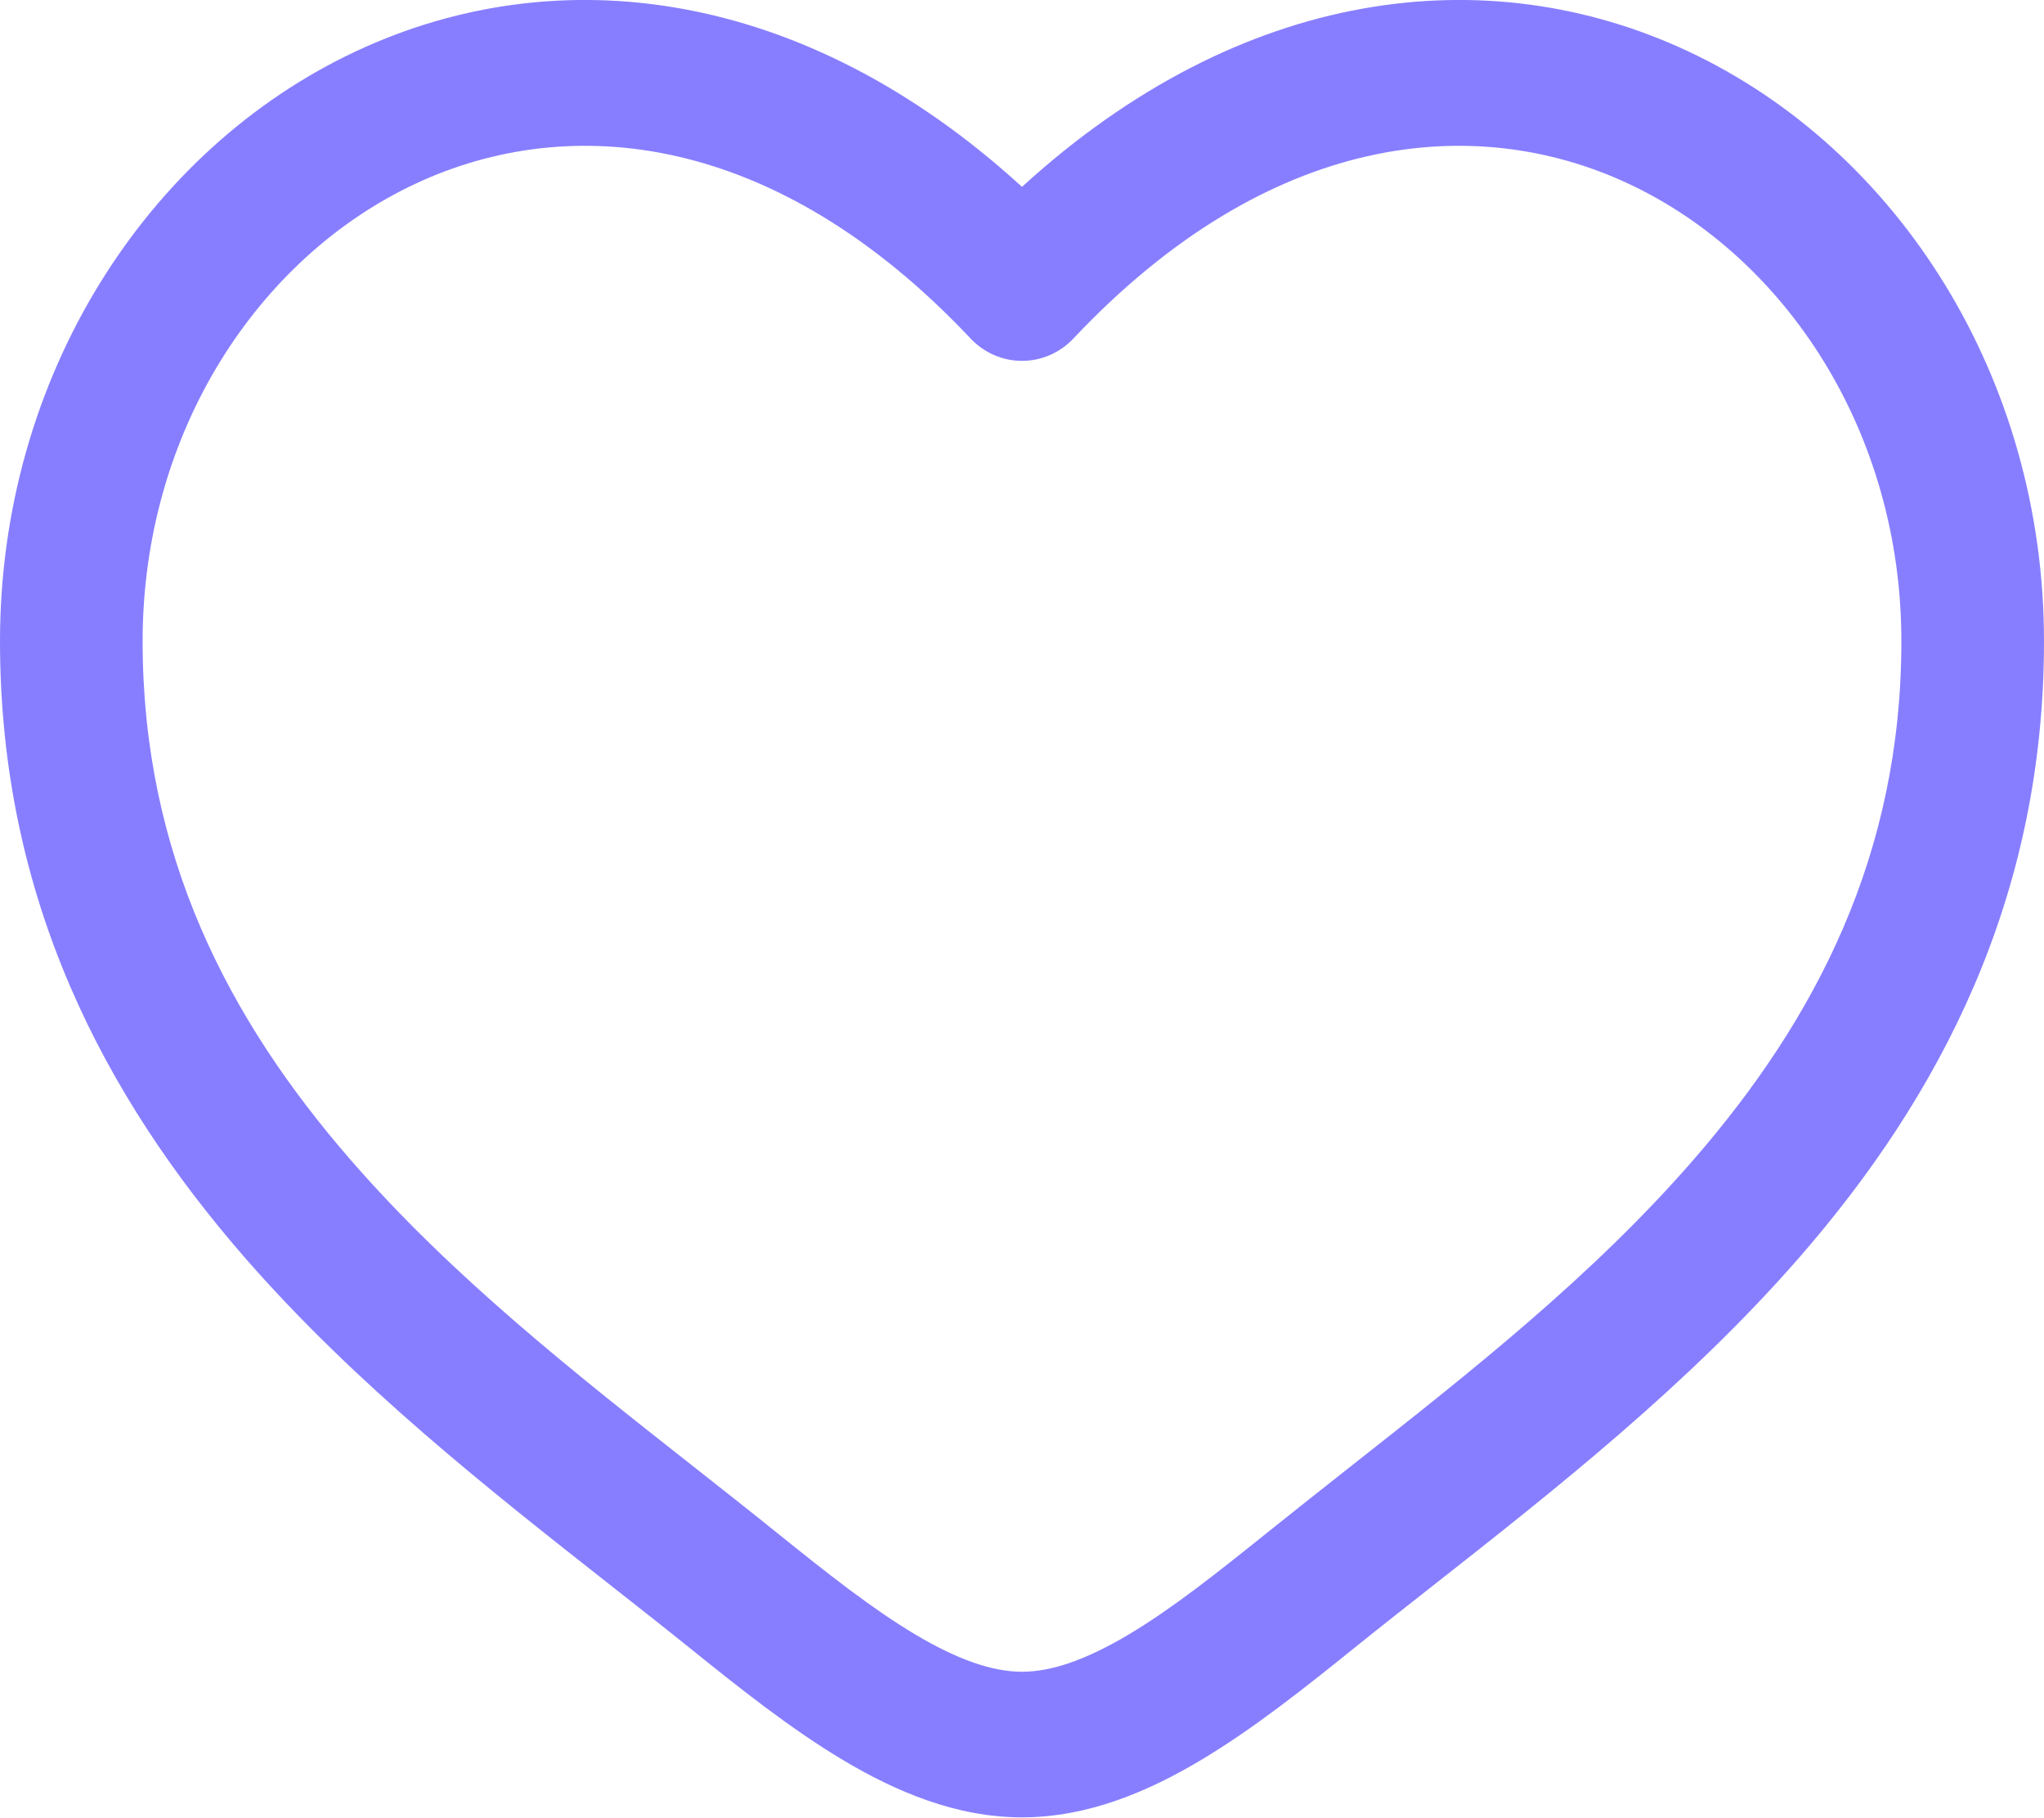
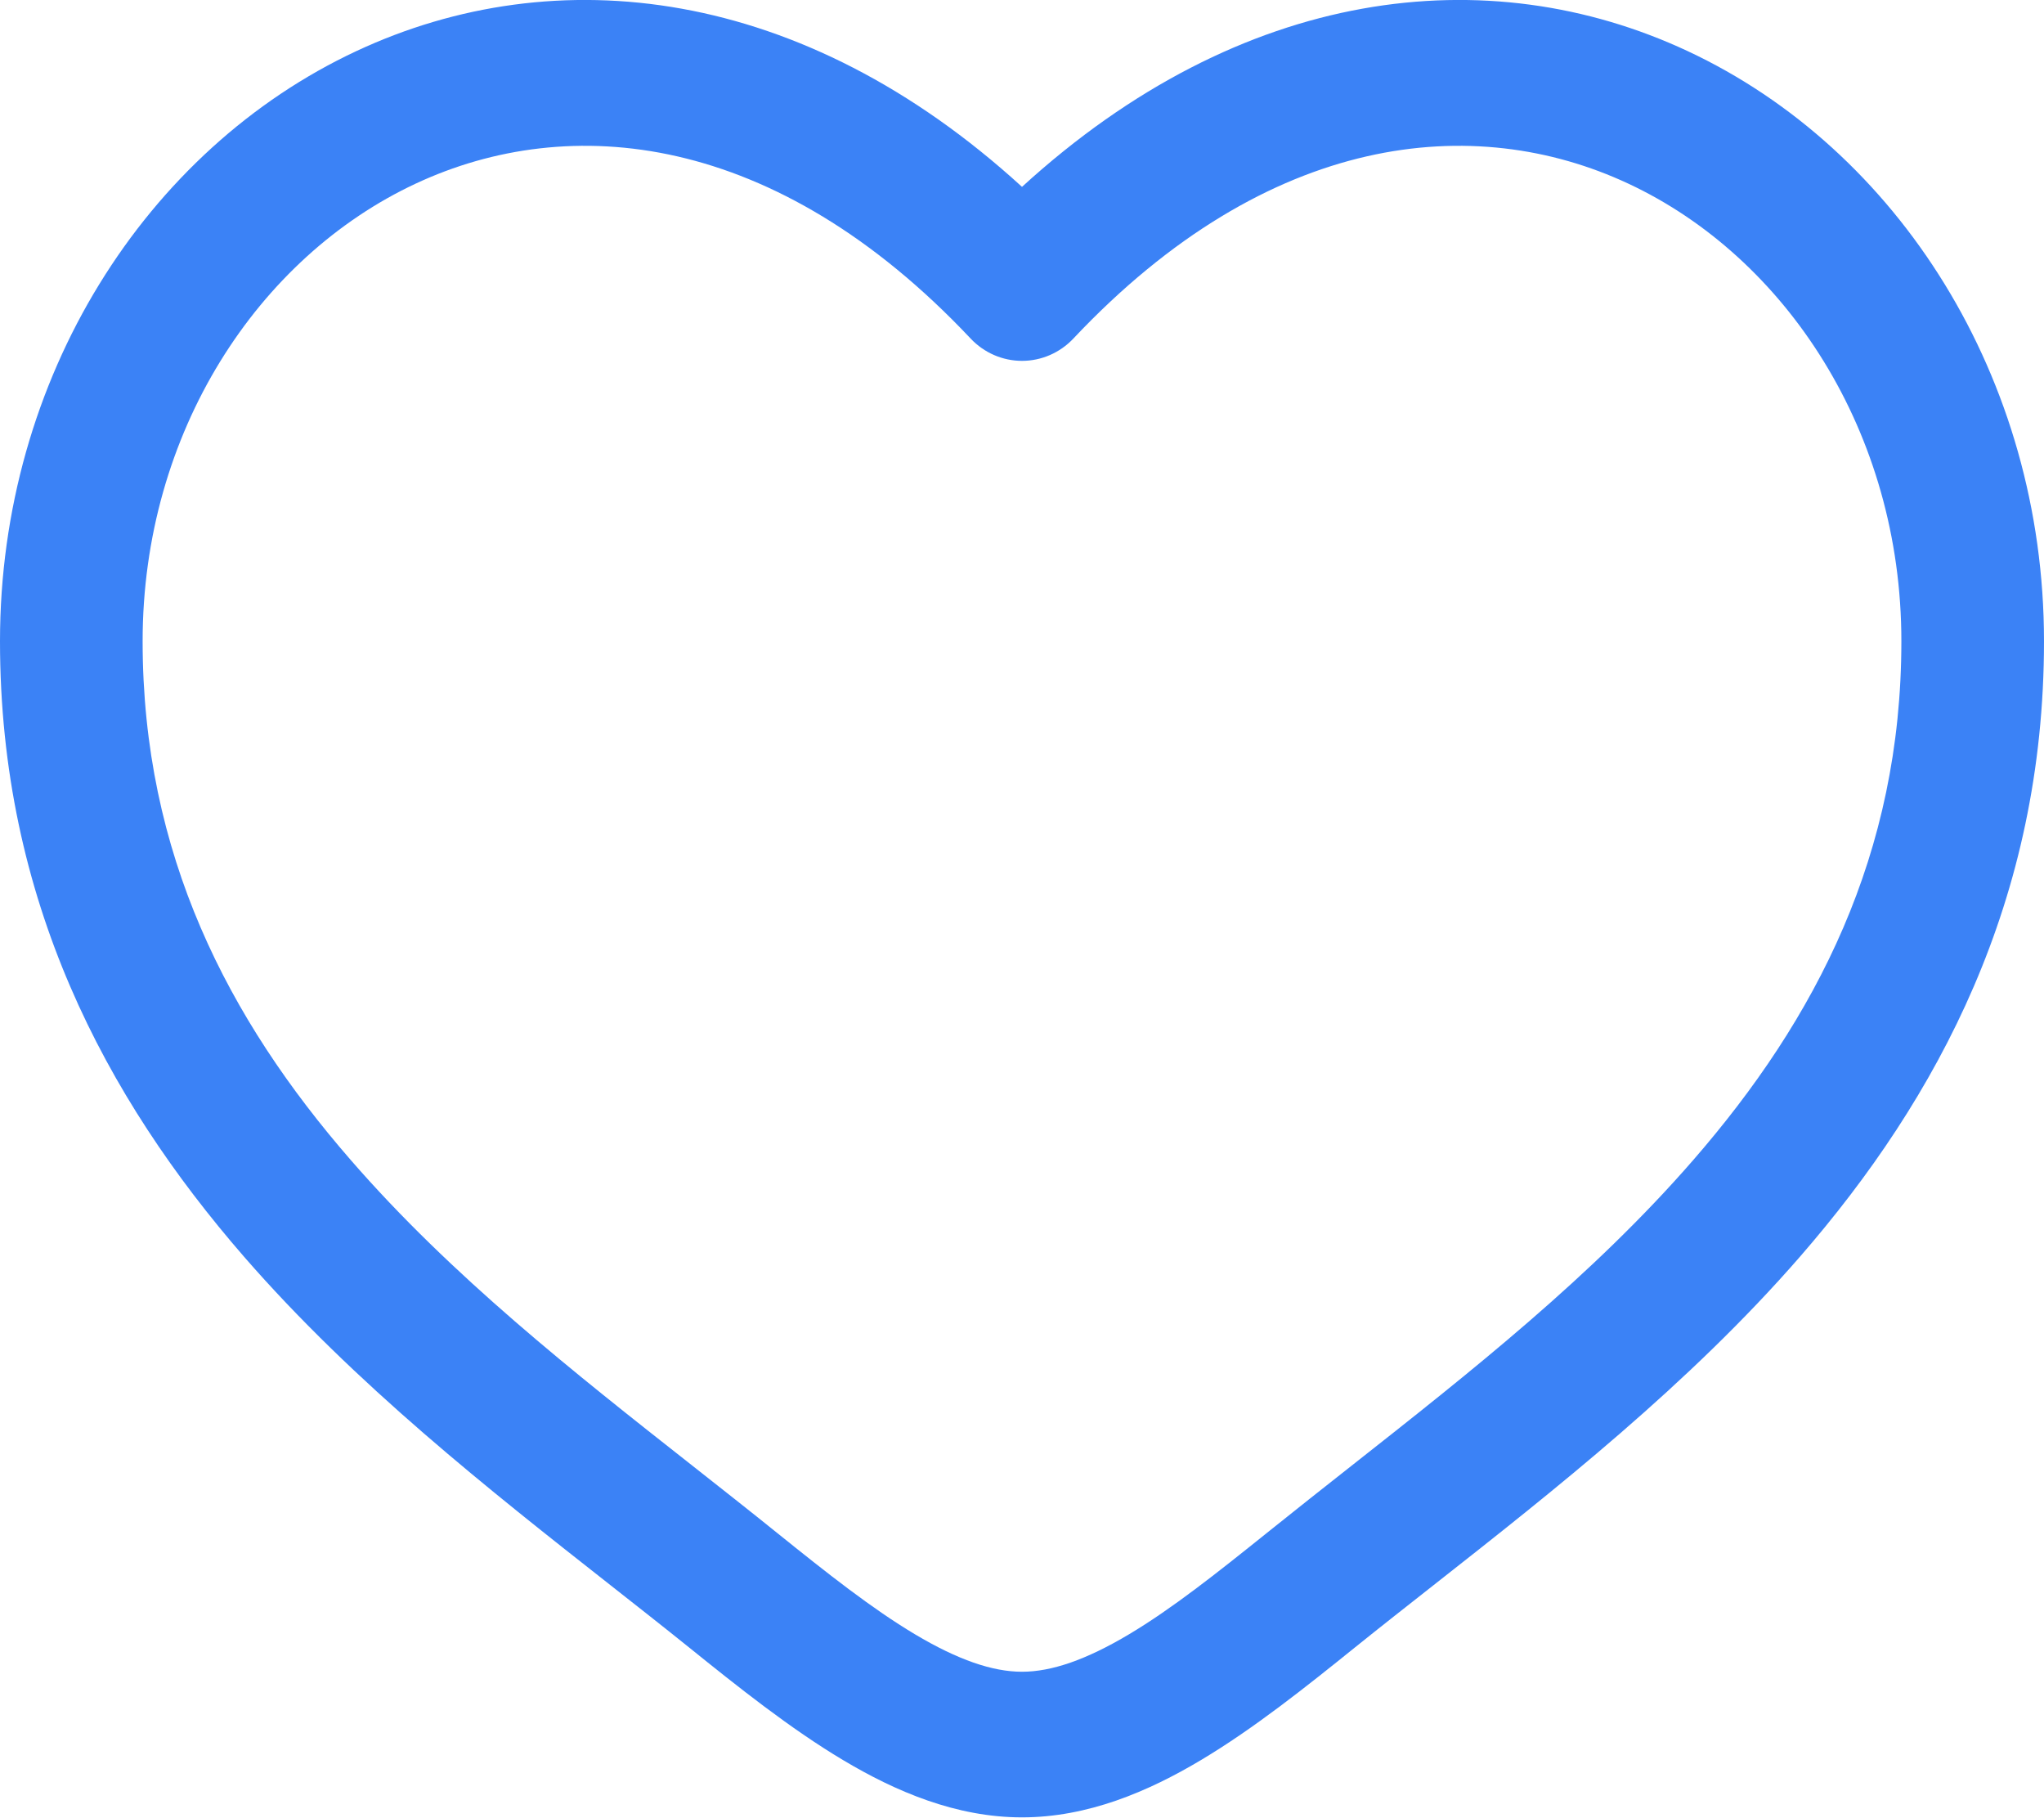
<svg xmlns="http://www.w3.org/2000/svg" width="18" height="16" viewBox="0 0 18 16" fill="none">
-   <path fill-rule="evenodd" clip-rule="evenodd" d="M3.662 1.616C2.273 2.264 1.256 3.806 1.256 5.645C1.256 7.523 2.009 8.971 3.088 10.212C3.977 11.235 5.054 12.083 6.104 12.909C6.354 13.106 6.602 13.301 6.845 13.497C7.285 13.851 7.678 14.162 8.057 14.388C8.436 14.614 8.741 14.718 9 14.718C9.259 14.718 9.564 14.614 9.943 14.388C10.322 14.162 10.714 13.851 11.155 13.497C11.399 13.301 11.646 13.106 11.896 12.909C12.946 12.082 14.023 11.235 14.912 10.212C15.991 8.971 16.744 7.523 16.744 5.645C16.744 3.806 15.727 2.264 14.338 1.616C12.988 0.986 11.175 1.153 9.452 2.981C9.334 3.106 9.171 3.177 9 3.177C8.829 3.177 8.666 3.106 8.548 2.981C6.825 1.153 5.012 0.986 3.662 1.616ZM9 1.645C7.064 -0.123 4.897 -0.371 3.14 0.449C1.285 1.315 0 3.326 0 5.645C0 7.923 0.93 9.662 2.149 11.064C3.125 12.186 4.32 13.126 5.376 13.956C5.615 14.144 5.847 14.326 6.068 14.504C6.496 14.849 6.957 15.217 7.423 15.495C7.89 15.774 8.422 16 9 16C9.578 16 10.11 15.774 10.577 15.495C11.043 15.217 11.504 14.849 11.932 14.504C12.153 14.326 12.385 14.144 12.624 13.956C13.68 13.126 14.875 12.186 15.851 11.064C17.07 9.662 18 7.923 18 5.645C18 3.326 16.715 1.315 14.86 0.449C13.103 -0.371 10.936 -0.123 9 1.645Z" fill="#877EFF" />
+   <path fill-rule="evenodd" clip-rule="evenodd" d="M3.662 1.616C2.273 2.264 1.256 3.806 1.256 5.645C1.256 7.523 2.009 8.971 3.088 10.212C3.977 11.235 5.054 12.083 6.104 12.909C6.354 13.106 6.602 13.301 6.845 13.497C7.285 13.851 7.678 14.162 8.057 14.388C8.436 14.614 8.741 14.718 9 14.718C9.259 14.718 9.564 14.614 9.943 14.388C10.322 14.162 10.714 13.851 11.155 13.497C11.399 13.301 11.646 13.106 11.896 12.909C12.946 12.082 14.023 11.235 14.912 10.212C15.991 8.971 16.744 7.523 16.744 5.645C16.744 3.806 15.727 2.264 14.338 1.616C12.988 0.986 11.175 1.153 9.452 2.981C9.334 3.106 9.171 3.177 9 3.177C8.829 3.177 8.666 3.106 8.548 2.981C6.825 1.153 5.012 0.986 3.662 1.616ZM9 1.645C7.064 -0.123 4.897 -0.371 3.14 0.449C1.285 1.315 0 3.326 0 5.645C0 7.923 0.93 9.662 2.149 11.064C3.125 12.186 4.32 13.126 5.376 13.956C5.615 14.144 5.847 14.326 6.068 14.504C6.496 14.849 6.957 15.217 7.423 15.495C7.89 15.774 8.422 16 9 16C9.578 16 10.11 15.774 10.577 15.495C11.043 15.217 11.504 14.849 11.932 14.504C12.153 14.326 12.385 14.144 12.624 13.956C13.68 13.126 14.875 12.186 15.851 11.064C17.07 9.662 18 7.923 18 5.645C18 3.326 16.715 1.315 14.86 0.449C13.103 -0.371 10.936 -0.123 9 1.645Z" fill="#3B82F6" />
</svg>
